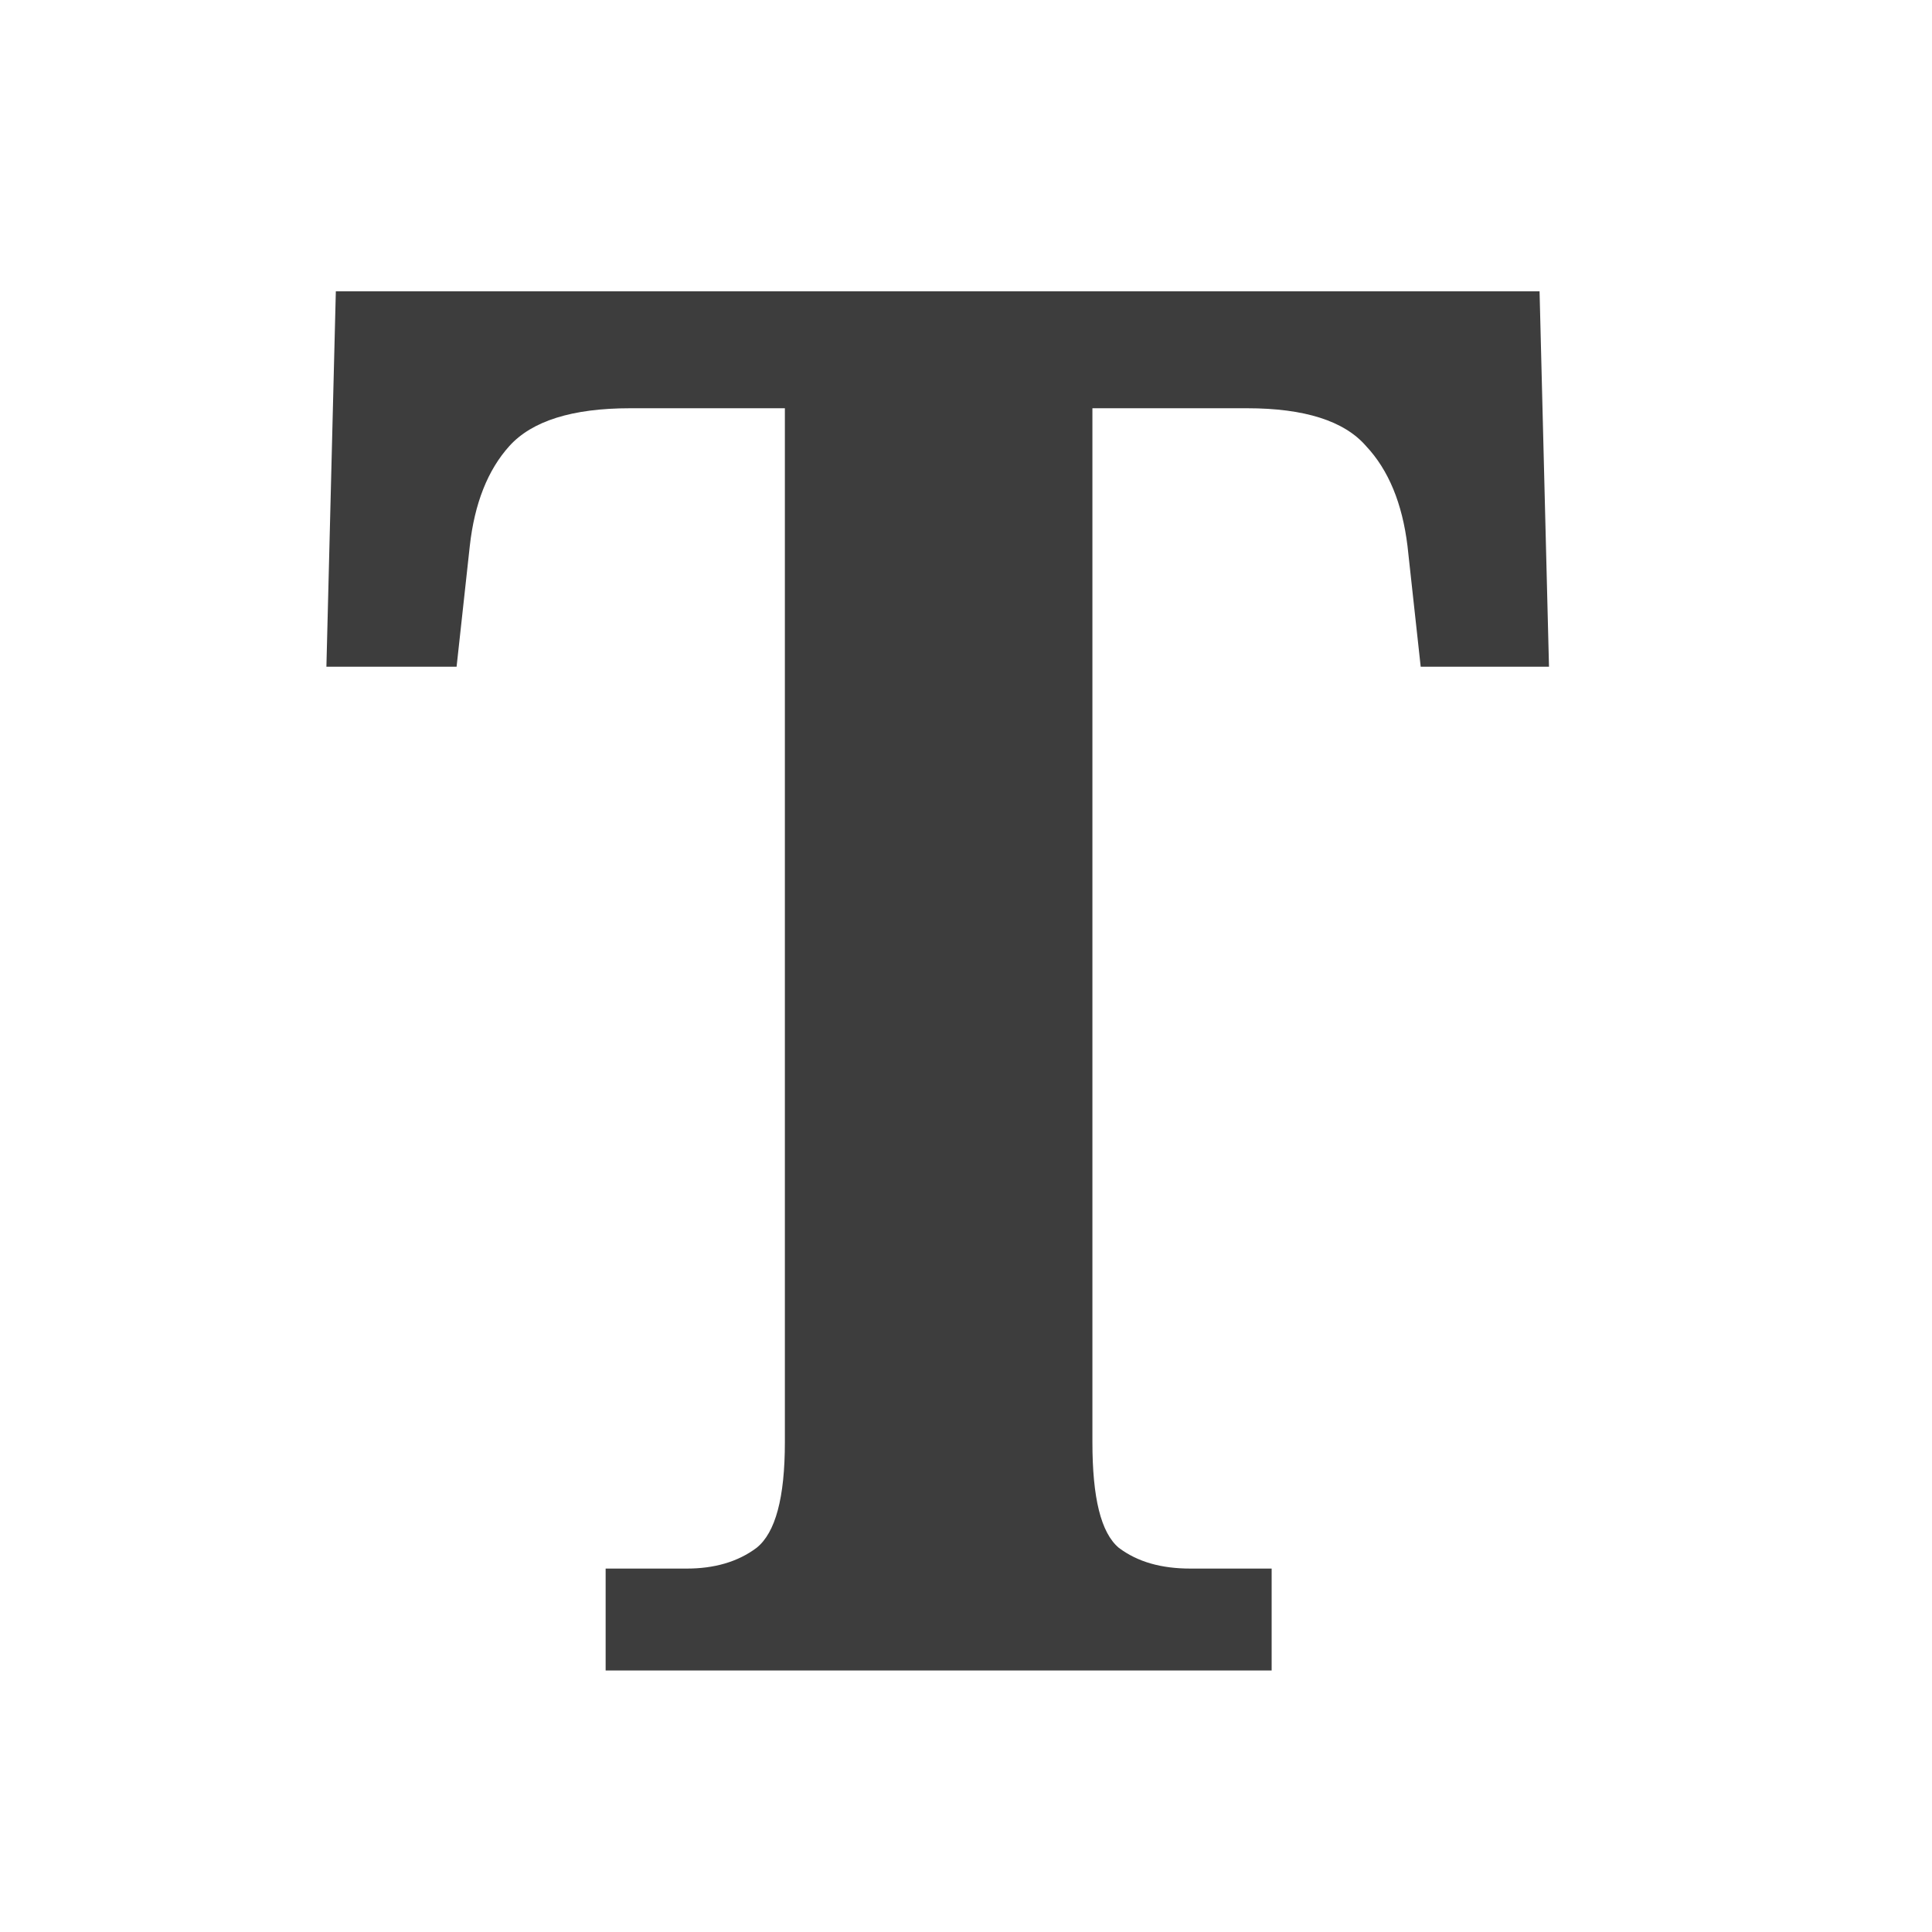
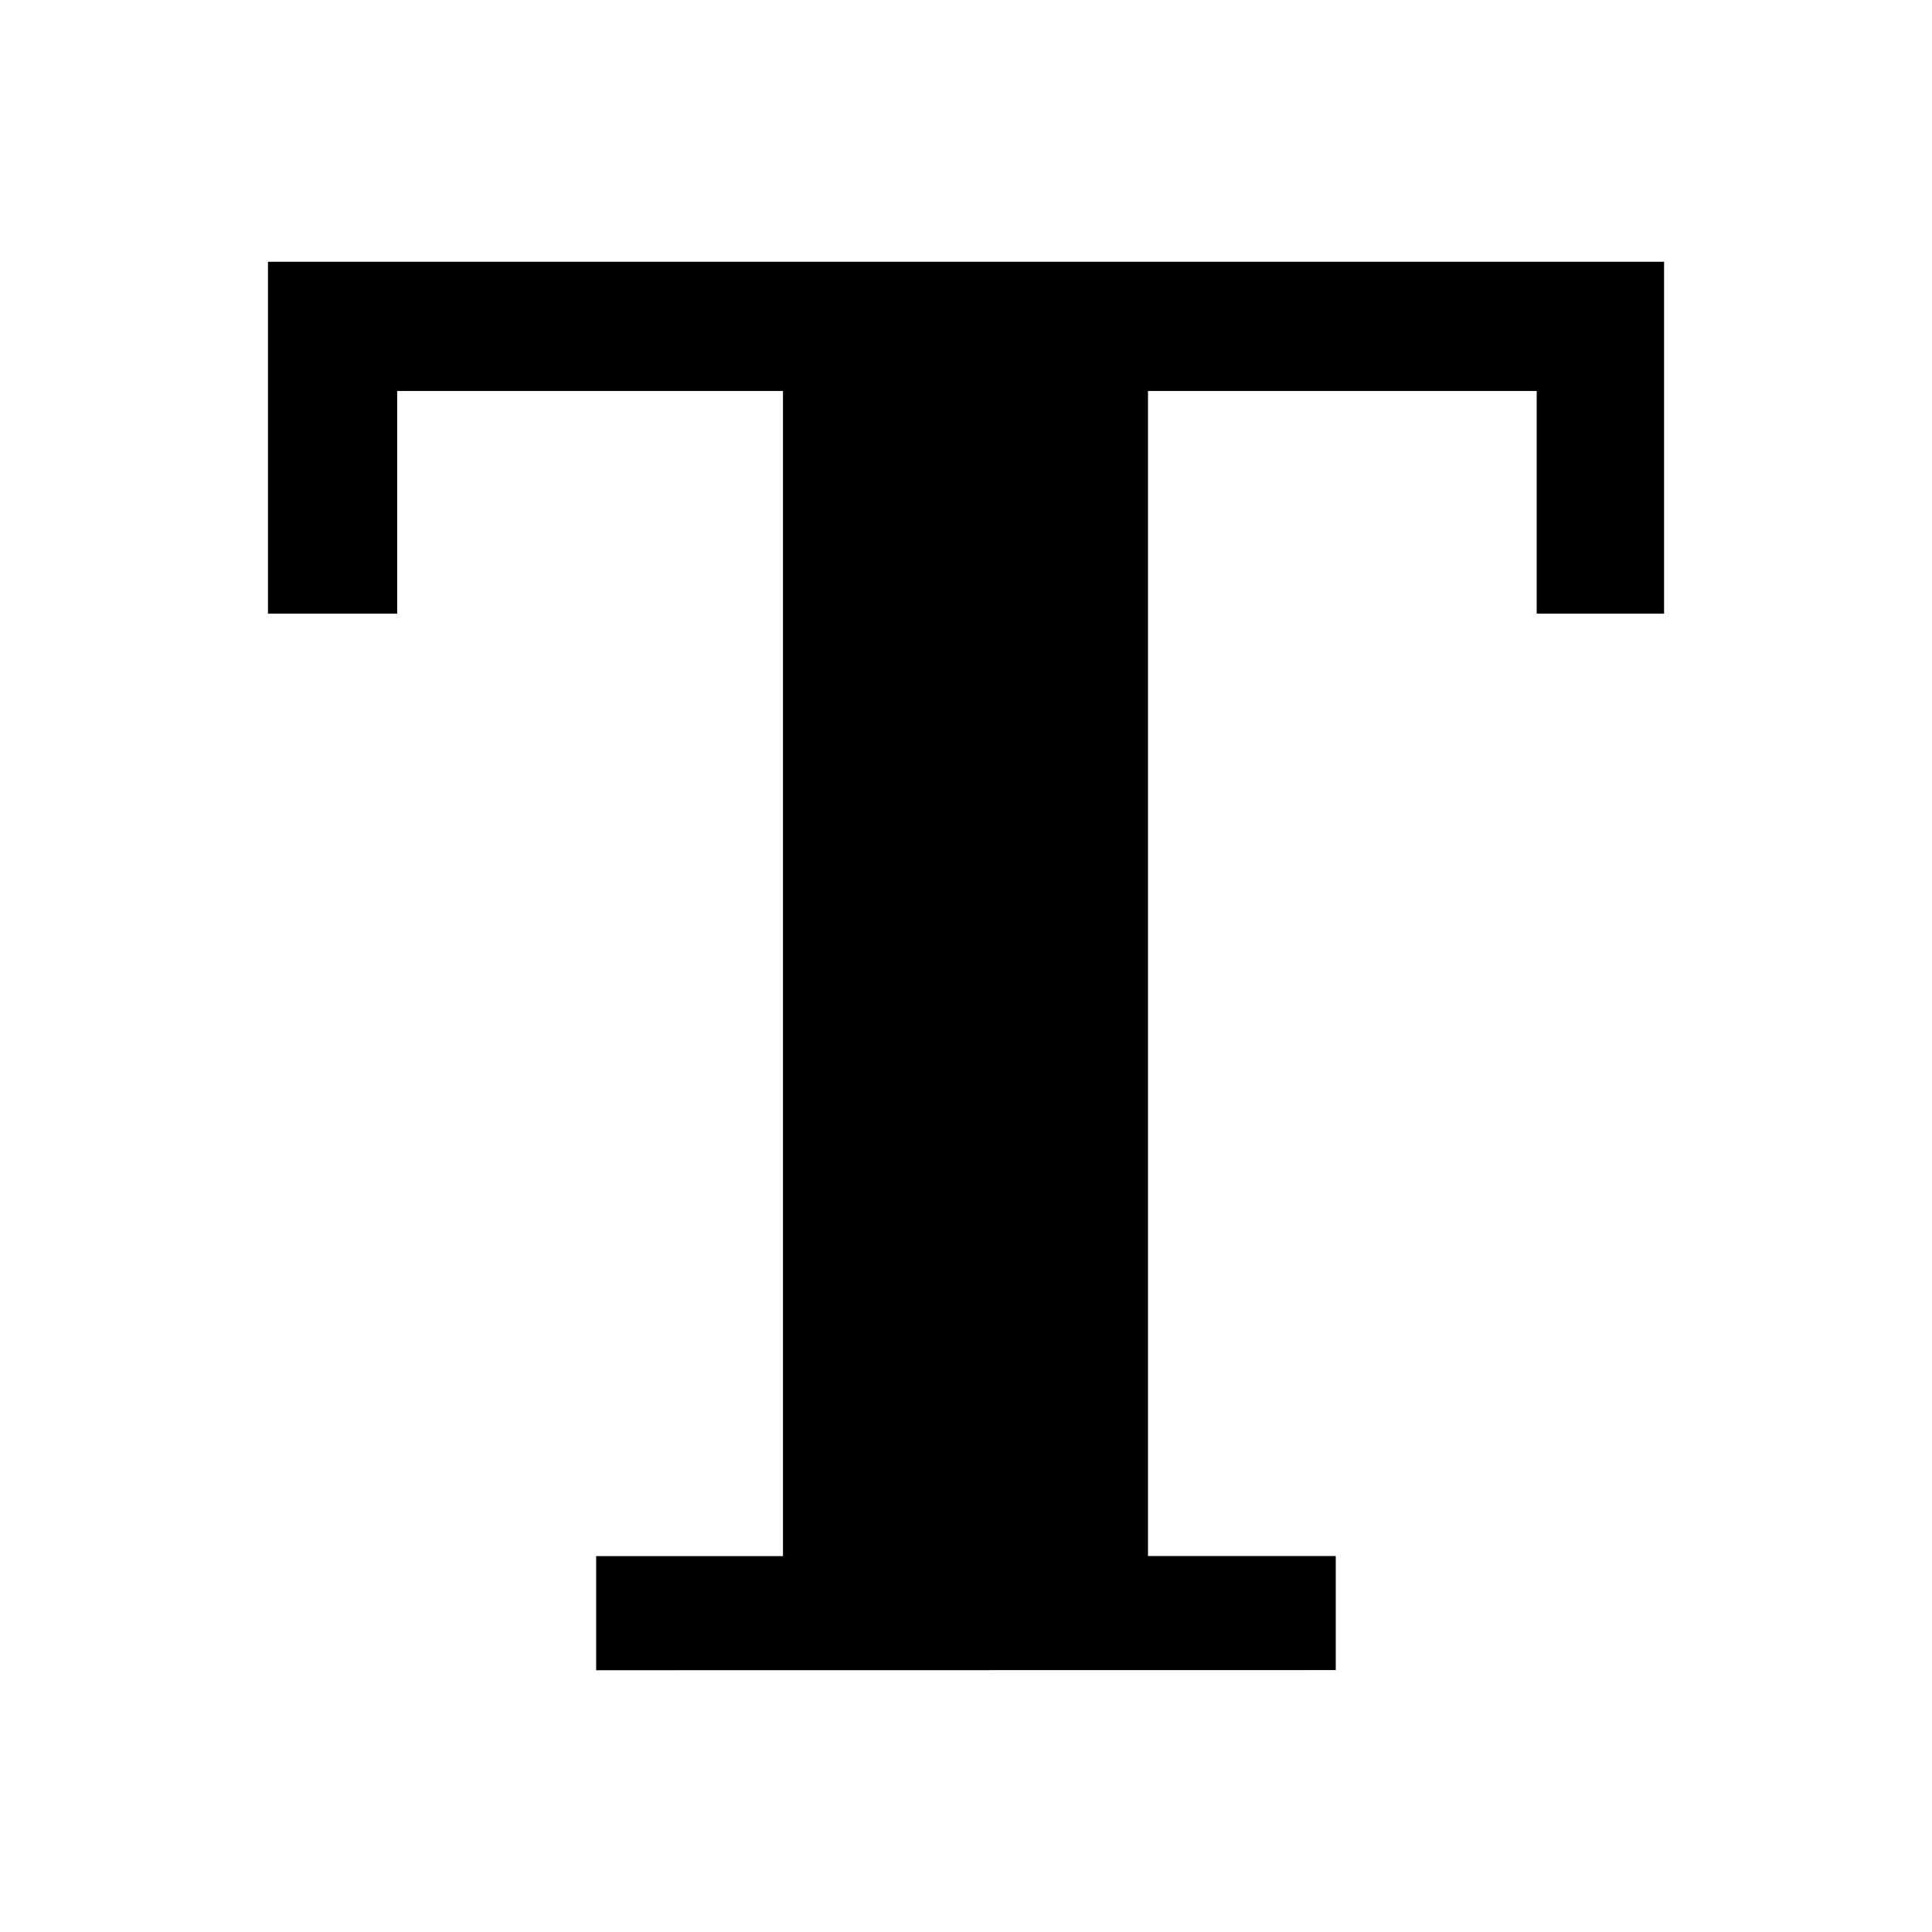
<svg xmlns="http://www.w3.org/2000/svg" version="1.1" id="Capa_1" x="0px" y="0px" viewBox="0 0 16 16" xml:space="preserve" width="16" height="16">
  <defs id="defs55" />
  <g id="g20" transform="translate(0,-1.455)">
-     <g id="g18">
-       <text xml:space="preserve" style="font-style:normal;font-variant:normal;font-weight:normal;font-stretch:normal;font-size:21.112px;line-height:1;font-family:'Ubuntu mono';-inkscape-font-specification:'Ubuntu mono';letter-spacing:0px;word-spacing:0px;fill:#000000;fill-opacity:1;stroke:none;stroke-width:0.528" x="2.547" y="15.287" id="text839">
-         <tspan id="tspan837" x="2.547" y="15.287" style="font-style:normal;font-variant:normal;font-weight:bold;font-stretch:normal;font-size:16px;font-family:Serif;-inkscape-font-specification:Serif;stroke-width:0.528;fill:#3d3d3d;fill-opacity:1">T</tspan>
-       </text>
+     <g id="g18" transform="translate(-0.5078128)" style="fill:#000000">
+       <g aria-label="T" id="text839" style="font-size:21.112px;font-family:'Ubuntu mono';-inkscape-font-specification:'Ubuntu mono';letter-spacing:0px;word-spacing:0px;stroke-width:0.528;fill:#000000">
+         <path d="m 5.445,15.287 v -0.945 h 1.547 V 4.693 H 3.797 v 1.844 H 2.727 V 3.623 H 14.289 v 2.914 h -1.055 v -1.844 h -3.219 v 9.648 h 1.555 v 0.945 z" style="-inkscape-font-specification:Serif;fill:#000000" id="path840" />
+       </g>
    </g>
  </g>
  <g id="g22" transform="translate(0,-1.455)">
</g>
  <g id="g24" transform="translate(0,-1.455)">
</g>
  <g id="g26" transform="translate(0,-1.455)">
</g>
  <g id="g28" transform="translate(0,-1.455)">
</g>
  <g id="g30" transform="translate(0,-1.455)">
</g>
  <g id="g32" transform="translate(0,-1.455)">
</g>
  <g id="g34" transform="translate(0,-1.455)">
</g>
  <g id="g36" transform="translate(0,-1.455)">
</g>
  <g id="g38" transform="translate(0,-1.455)">
</g>
  <g id="g40" transform="translate(0,-1.455)">
</g>
  <g id="g42" transform="translate(0,-1.455)">
</g>
  <g id="g44" transform="translate(0,-1.455)">
</g>
  <g id="g46" transform="translate(0,-1.455)">
</g>
  <g id="g48" transform="translate(0,-1.455)">
</g>
  <g id="g50" transform="translate(0,-1.455)">
</g>
</svg>
